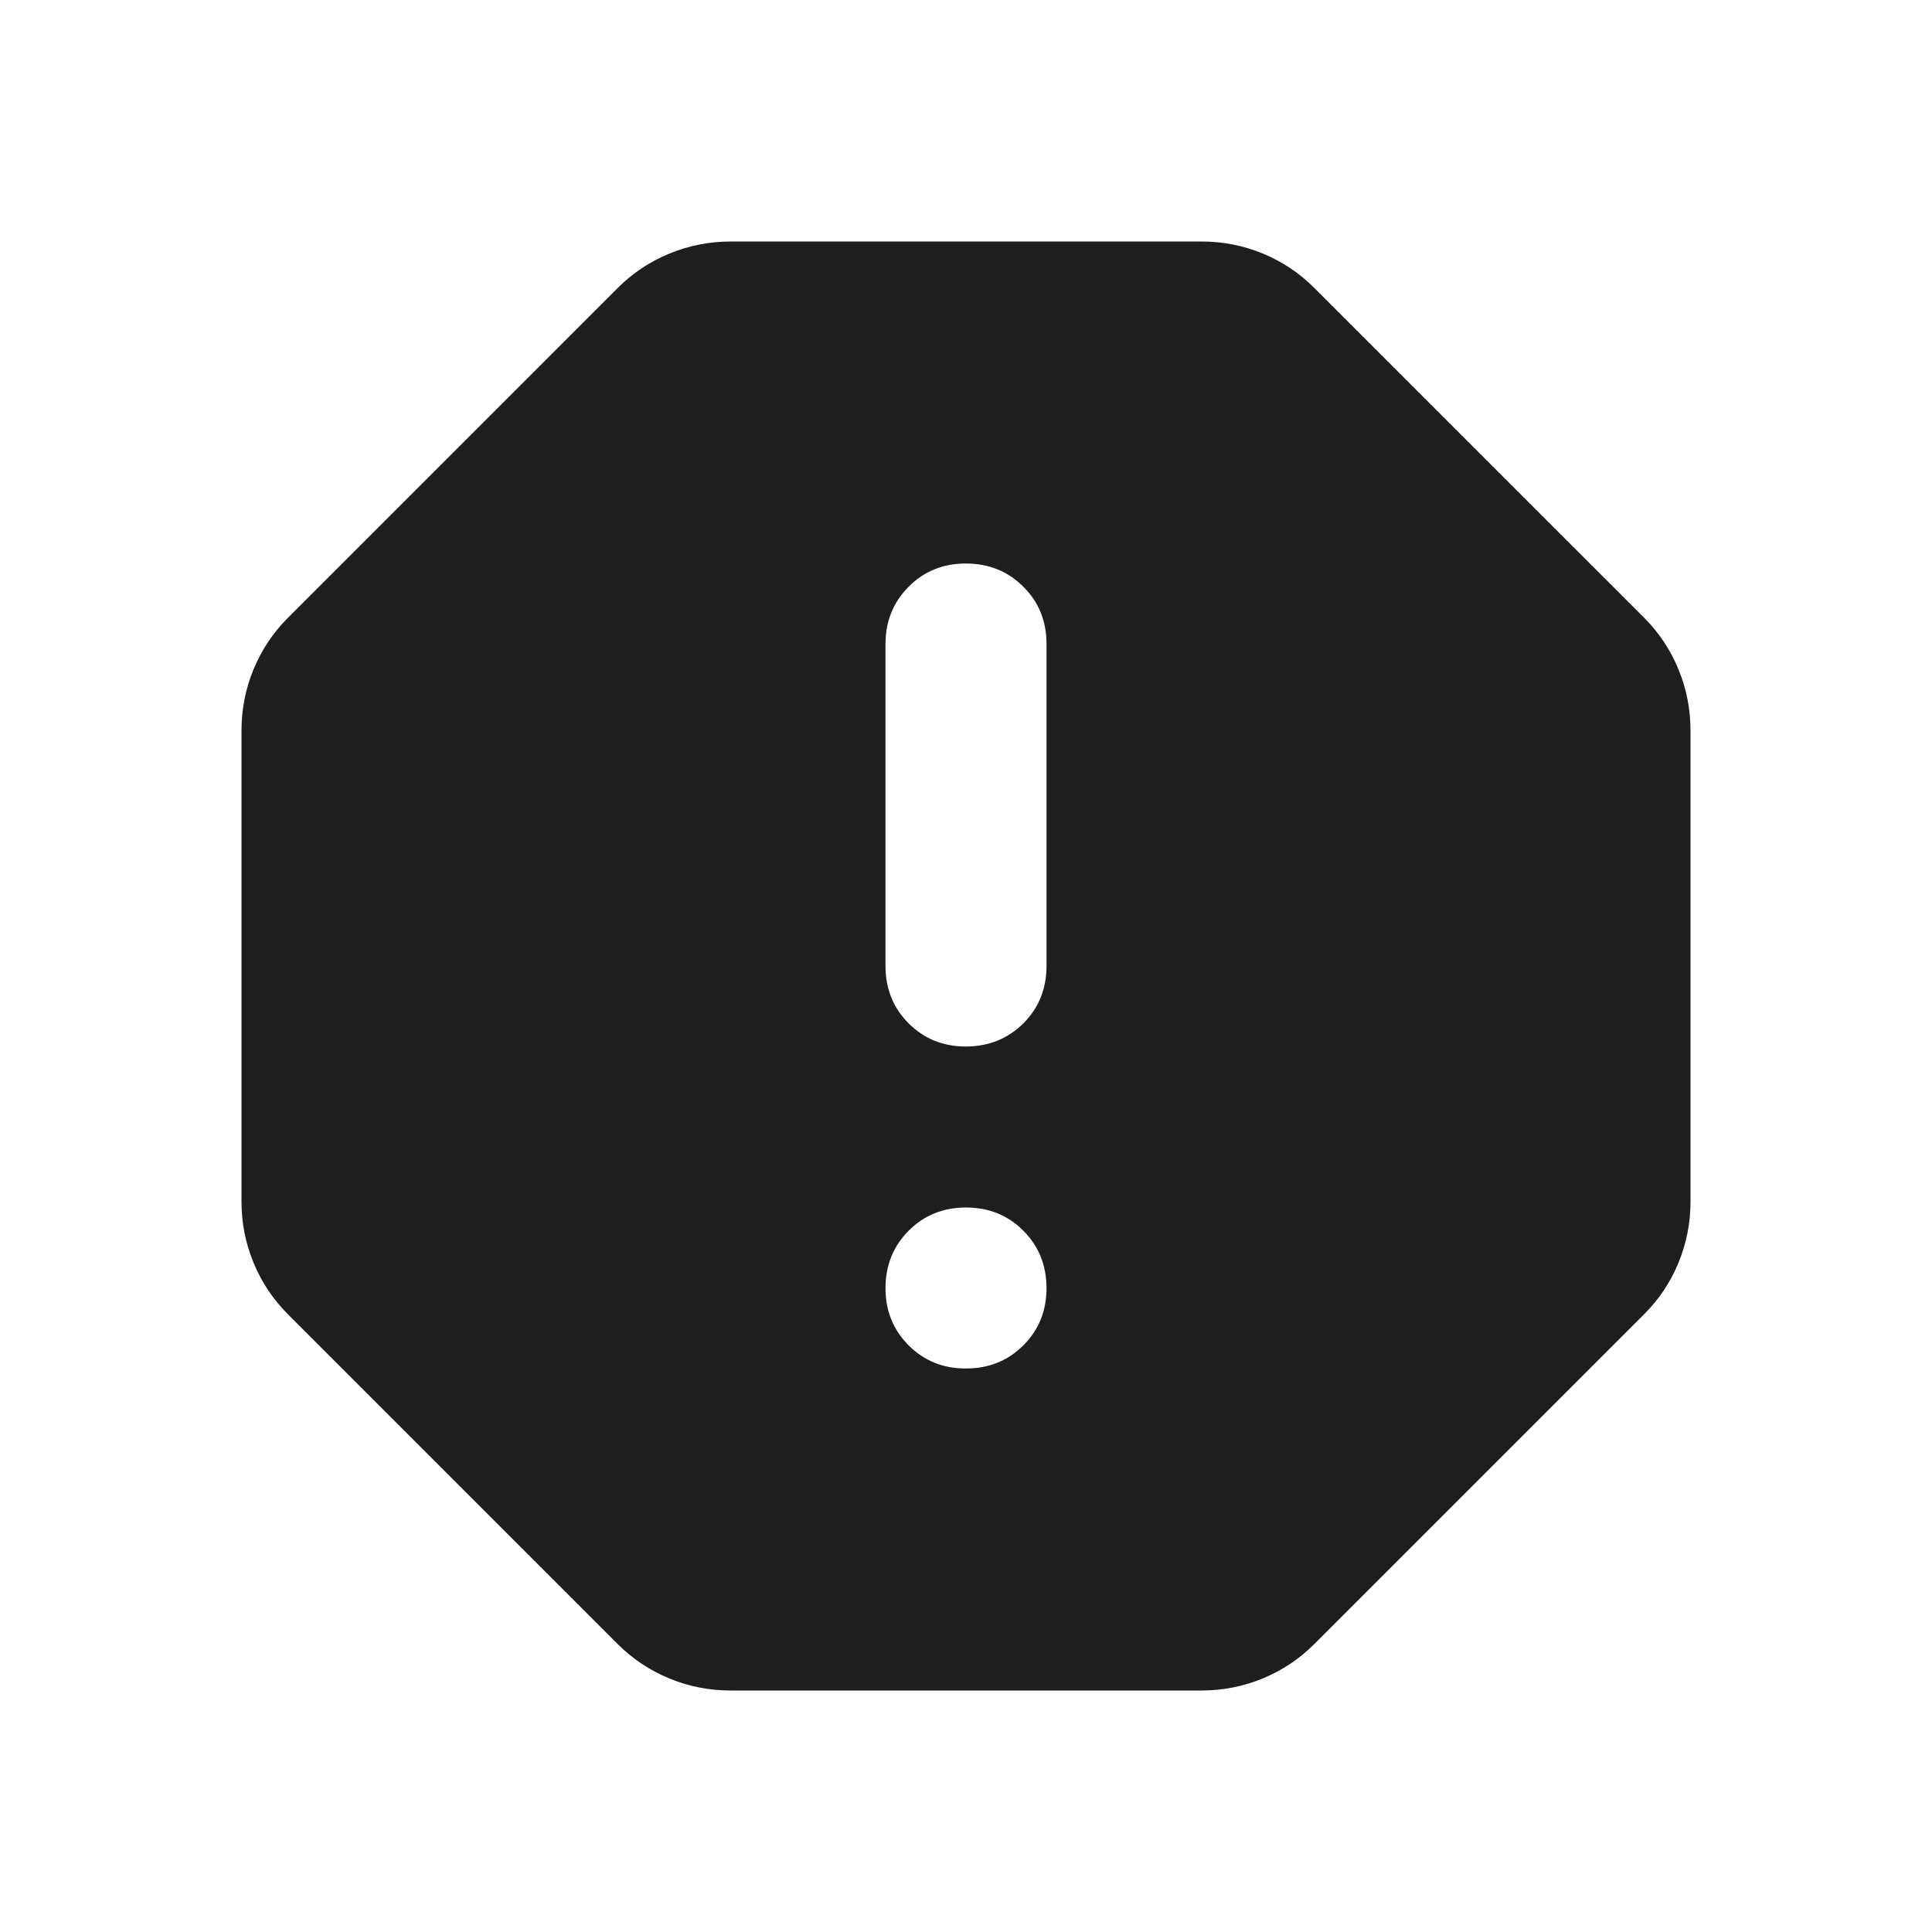
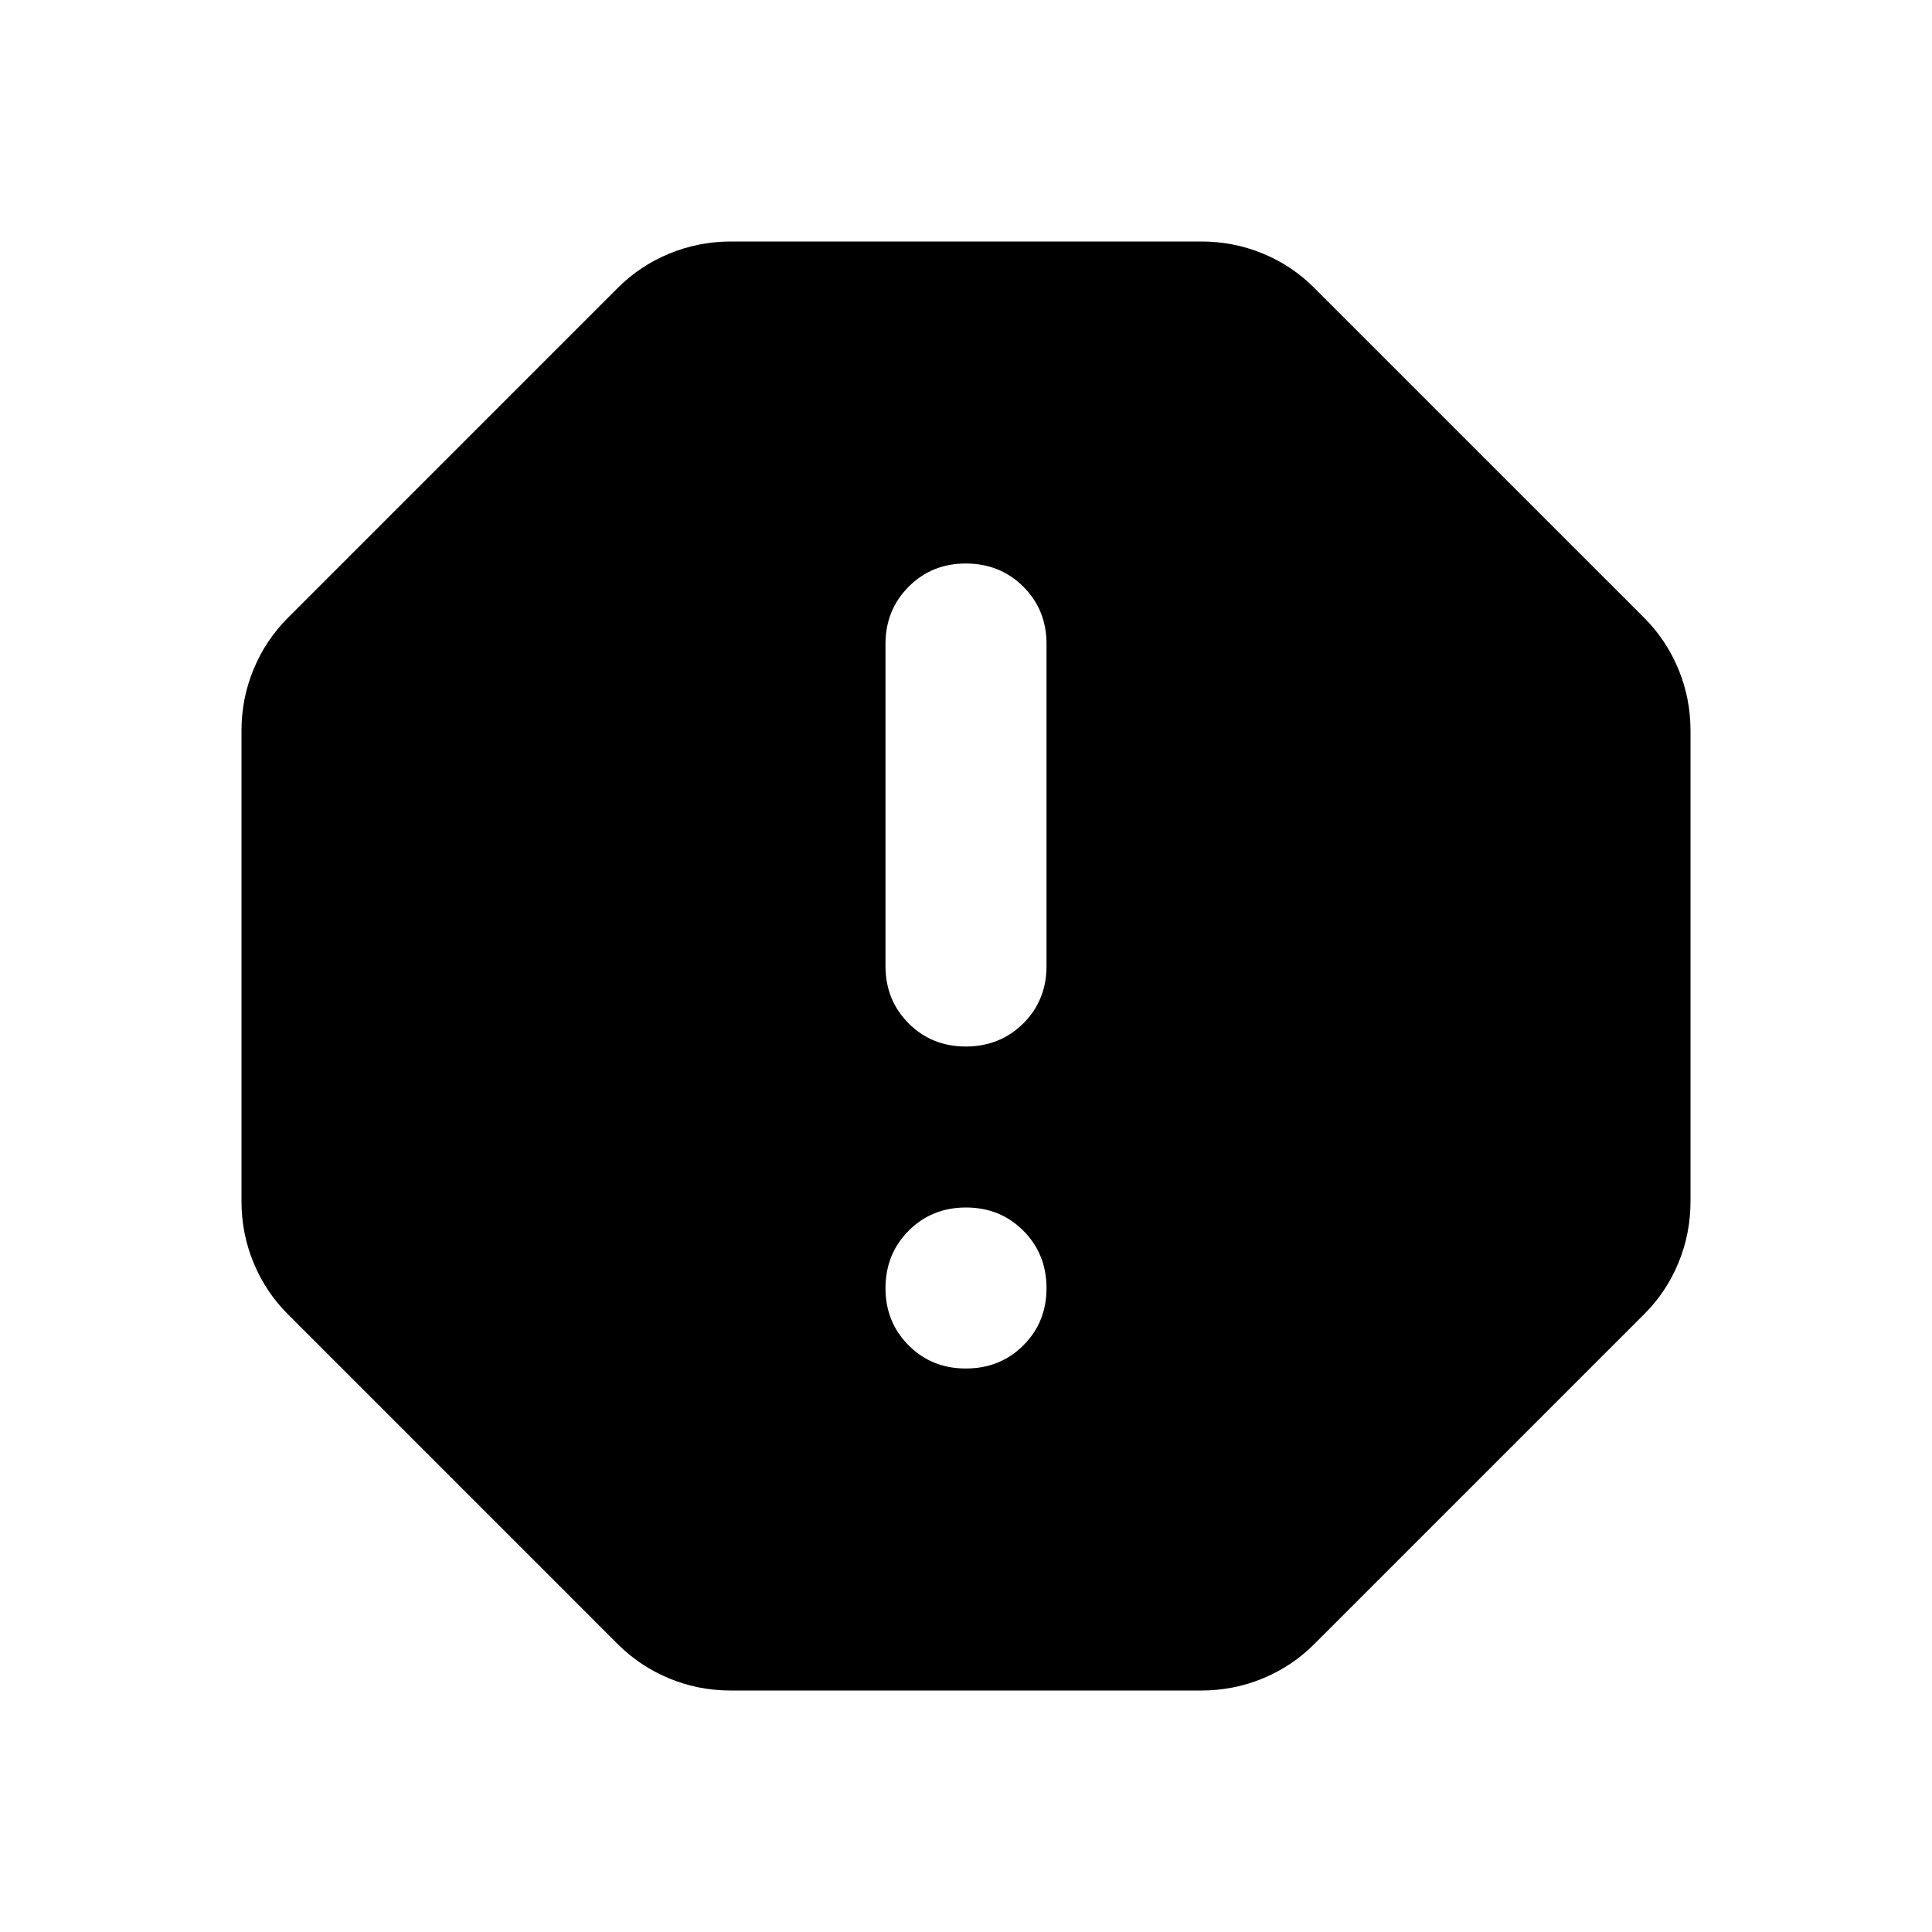
<svg xmlns="http://www.w3.org/2000/svg" width="55" height="55" viewBox="0 0 55 55" fill="none">
-   <path d="M27.5 38.958C28.149 38.958 28.694 38.738 29.134 38.298C29.574 37.858 29.793 37.314 29.792 36.667C29.79 36.019 29.57 35.475 29.132 35.035C28.693 34.595 28.149 34.375 27.5 34.375C26.851 34.375 26.307 34.595 25.868 35.035C25.43 35.475 25.21 36.019 25.208 36.667C25.207 37.314 25.427 37.859 25.868 38.301C26.31 38.742 26.854 38.961 27.5 38.958ZM29.134 29.132C29.572 28.693 29.792 28.149 29.792 27.5V18.333C29.792 17.684 29.572 17.14 29.132 16.702C28.692 16.263 28.148 16.043 27.5 16.042C26.852 16.04 26.308 16.26 25.868 16.702C25.428 17.143 25.208 17.687 25.208 18.333V27.5C25.208 28.149 25.428 28.694 25.868 29.134C26.308 29.574 26.852 29.793 27.5 29.792C28.148 29.79 28.692 29.57 29.134 29.132ZM20.797 48.125C20.186 48.125 19.604 48.01 19.051 47.781C18.498 47.552 18.01 47.227 17.588 46.807L8.193 37.411C7.773 36.991 7.448 36.504 7.219 35.949C6.99 35.395 6.875 34.813 6.875 34.205V20.799C6.875 20.188 6.99 19.606 7.219 19.053C7.448 18.5 7.773 18.012 8.193 17.591L17.588 8.195C18.009 7.775 18.496 7.45 19.051 7.221C19.605 6.992 20.187 6.877 20.797 6.875H34.203C34.814 6.875 35.397 6.99 35.952 7.219C36.506 7.448 36.993 7.773 37.411 8.193L46.807 17.588C47.227 18.009 47.552 18.496 47.781 19.051C48.01 19.605 48.125 20.187 48.125 20.797V34.203C48.125 34.814 48.01 35.397 47.781 35.952C47.552 36.506 47.227 36.993 46.807 37.411L37.411 46.807C36.991 47.227 36.504 47.552 35.949 47.781C35.395 48.01 34.813 48.125 34.203 48.125H20.797Z" fill="#1E1E1E" />
+   <path d="M27.5 38.958C28.149 38.958 28.694 38.738 29.134 38.298C29.574 37.858 29.793 37.314 29.792 36.667C29.79 36.019 29.57 35.475 29.132 35.035C28.693 34.595 28.149 34.375 27.5 34.375C26.851 34.375 26.307 34.595 25.868 35.035C25.43 35.475 25.21 36.019 25.208 36.667C25.207 37.314 25.427 37.859 25.868 38.301C26.31 38.742 26.854 38.961 27.5 38.958ZM29.134 29.132C29.572 28.693 29.792 28.149 29.792 27.5V18.333C29.792 17.684 29.572 17.14 29.132 16.702C28.692 16.263 28.148 16.043 27.5 16.042C26.852 16.04 26.308 16.26 25.868 16.702C25.428 17.143 25.208 17.687 25.208 18.333V27.5C25.208 28.149 25.428 28.694 25.868 29.134C26.308 29.574 26.852 29.793 27.5 29.792C28.148 29.79 28.692 29.57 29.134 29.132ZM20.797 48.125C20.186 48.125 19.604 48.01 19.051 47.781C18.498 47.552 18.01 47.227 17.588 46.807L8.193 37.411C7.773 36.991 7.448 36.504 7.219 35.949C6.99 35.395 6.875 34.813 6.875 34.205V20.799C6.875 20.188 6.99 19.606 7.219 19.053C7.448 18.5 7.773 18.012 8.193 17.591L17.588 8.195C18.009 7.775 18.496 7.45 19.051 7.221C19.605 6.992 20.187 6.877 20.797 6.875H34.203C34.814 6.875 35.397 6.99 35.952 7.219C36.506 7.448 36.993 7.773 37.411 8.193L46.807 17.588C47.227 18.009 47.552 18.496 47.781 19.051C48.01 19.605 48.125 20.187 48.125 20.797V34.203C48.125 34.814 48.01 35.397 47.781 35.952C47.552 36.506 47.227 36.993 46.807 37.411L37.411 46.807C36.991 47.227 36.504 47.552 35.949 47.781C35.395 48.01 34.813 48.125 34.203 48.125H20.797Z" fill="currentColor" />
</svg>
